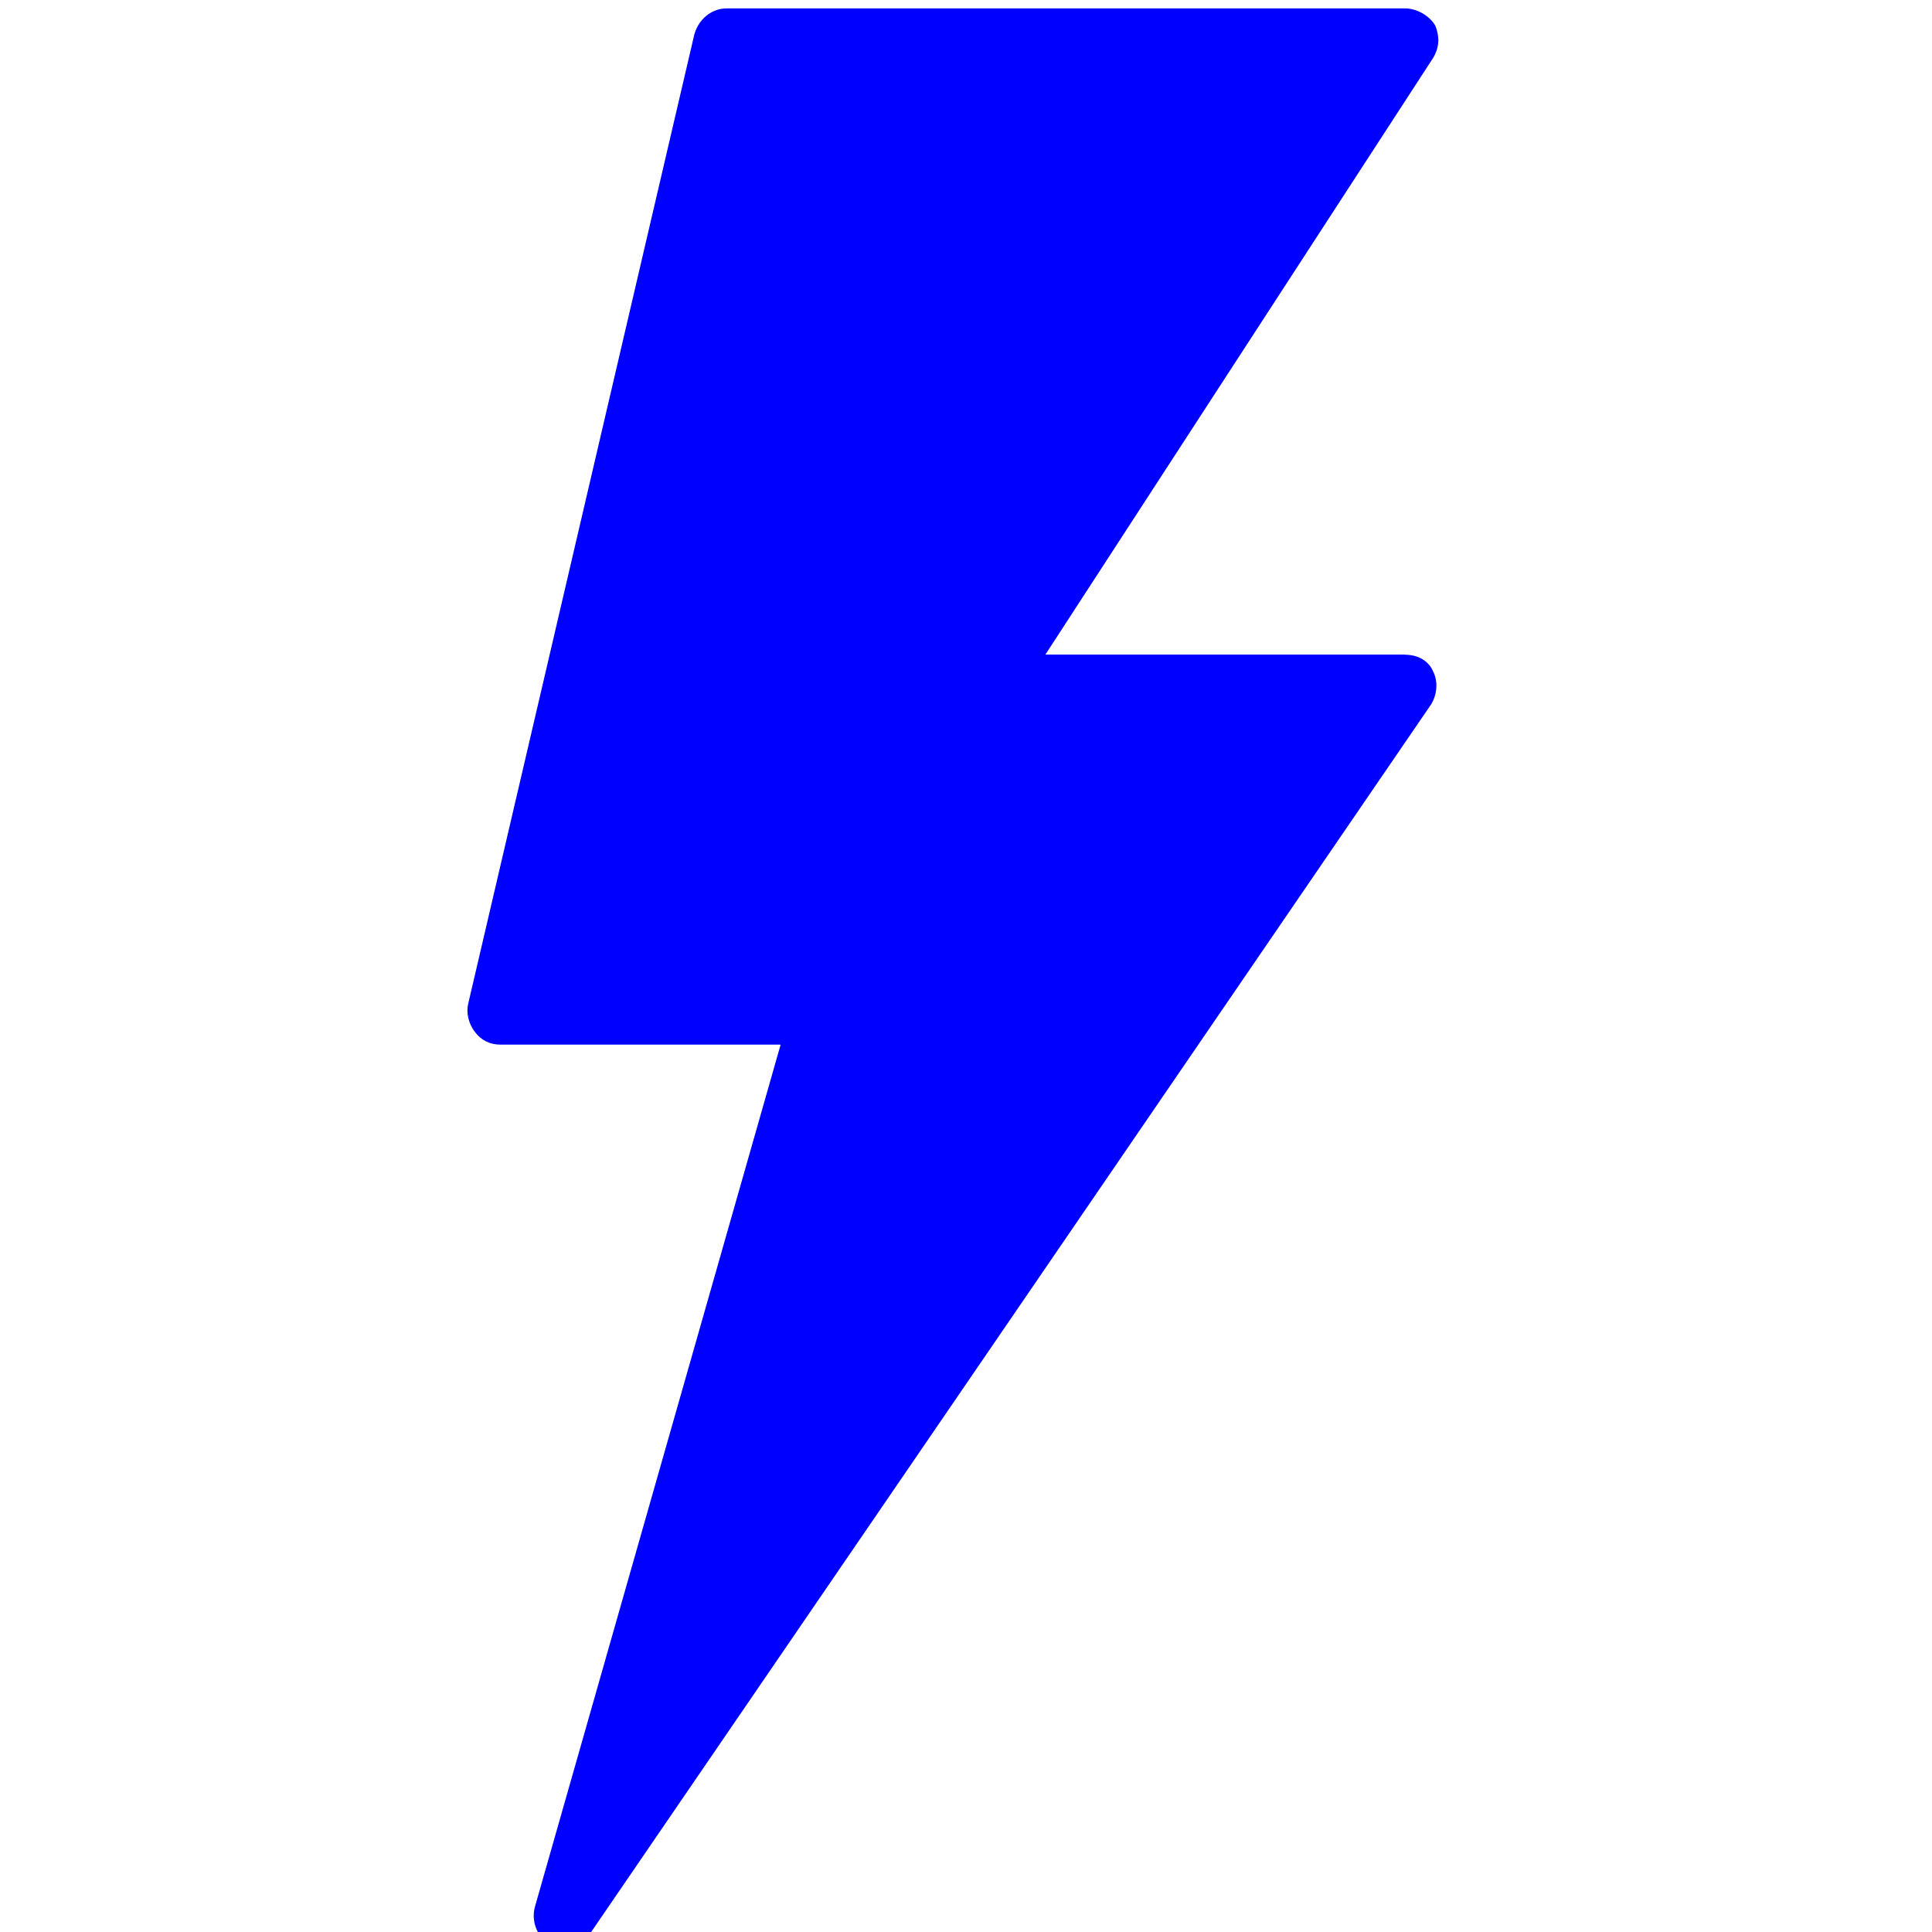
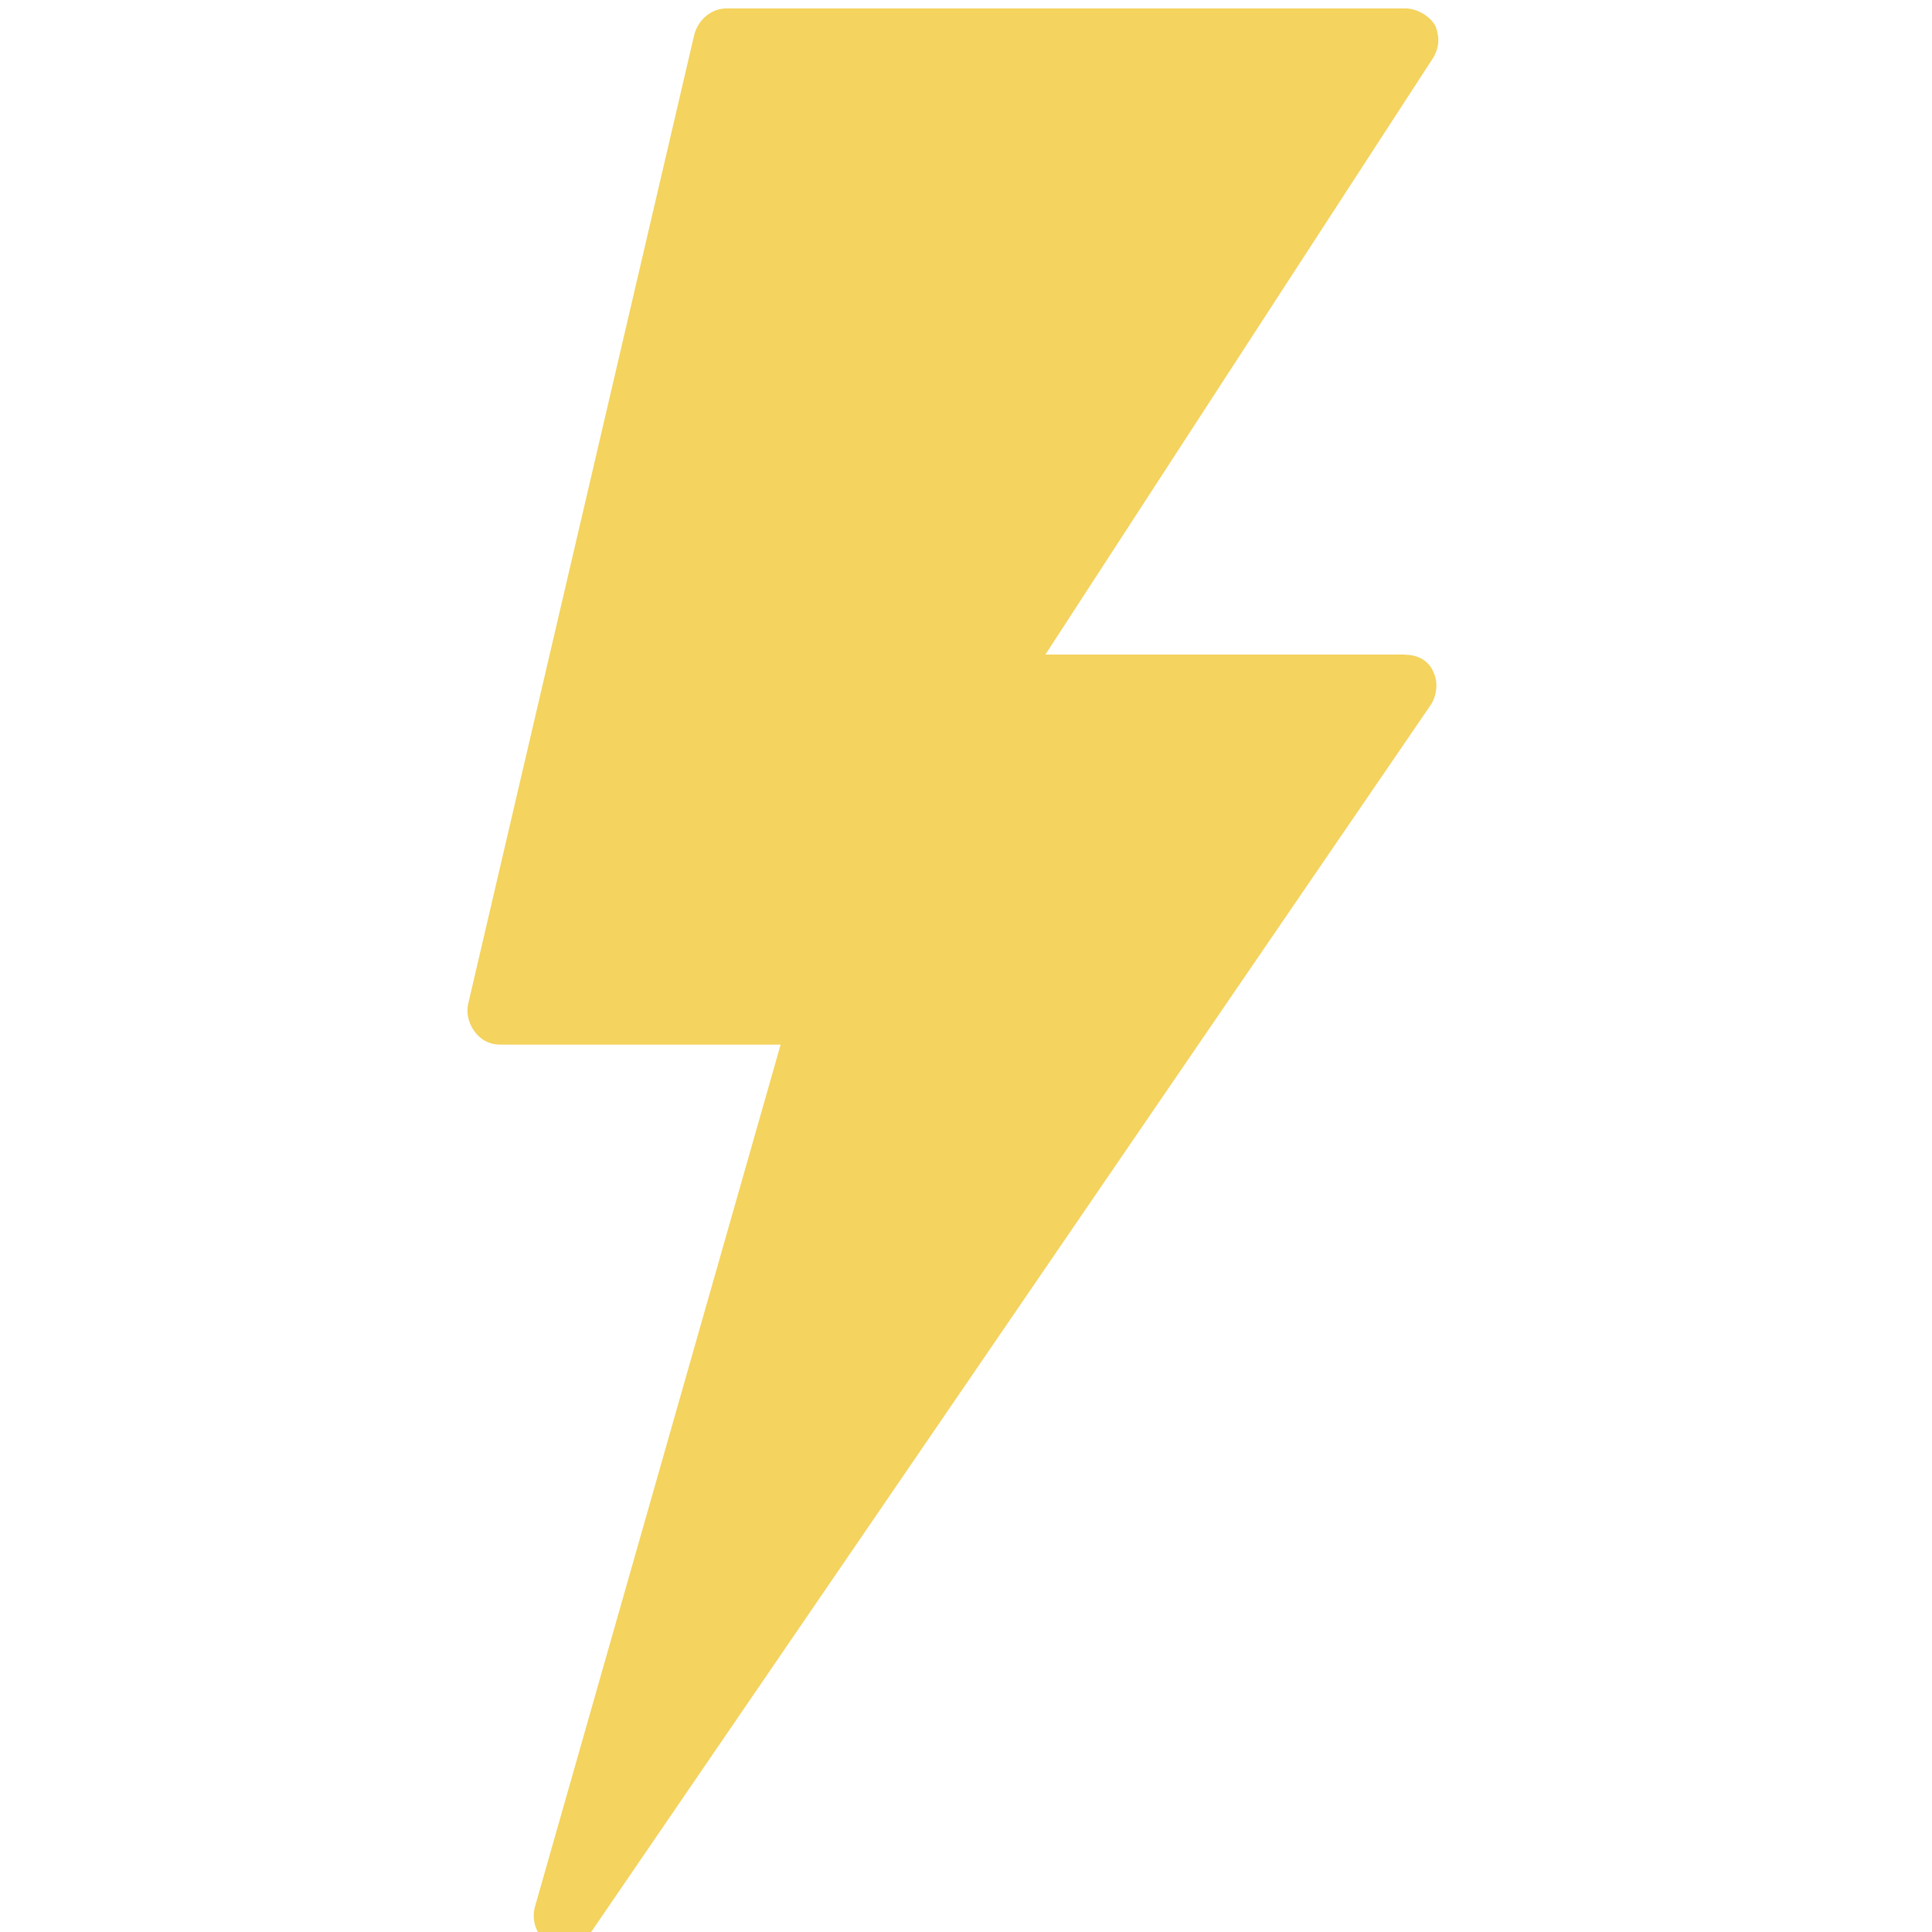
<svg xmlns="http://www.w3.org/2000/svg" version="1.1" viewBox="0 0 20 20">
-   <path d="m14.546 6.776h-3.724l4.014-6.177c0.067-0.112 0.067-0.223 0.022-0.334-0.067-0.112-0.201-0.178-0.312-0.178h-7.024c-0.156 0-0.29 0.112-0.334 0.268l-2.341 10.035c-0.022 0.089 0 0.201 0.067 0.29s0.156 0.134 0.268 0.134h2.899l-2.542 8.92c-0.045 0.156 0.022 0.334 0.178 0.401 0.045 0.022 0.089 0.022 0.134 0.022 0.112 0 0.223-0.045 0.268-0.156l8.697-12.711c0.067-0.112 0.067-0.245 0.022-0.334-0.045-0.112-0.156-0.178-0.29-0.178z" fill="#00f" stroke-width=".223" />
+   <path d="m14.546 6.776h-3.724l4.014-6.177c0.067-0.112 0.067-0.223 0.022-0.334-0.067-0.112-0.201-0.178-0.312-0.178h-7.024c-0.156 0-0.29 0.112-0.334 0.268l-2.341 10.035c-0.022 0.089 0 0.201 0.067 0.29s0.156 0.134 0.268 0.134h2.899l-2.542 8.92c-0.045 0.156 0.022 0.334 0.178 0.401 0.045 0.022 0.089 0.022 0.134 0.022 0.112 0 0.223-0.045 0.268-0.156l8.697-12.711c0.067-0.112 0.067-0.245 0.022-0.334-0.045-0.112-0.156-0.178-0.29-0.178z" fill="#f4d35e" stroke-width=".223" />
</svg>
